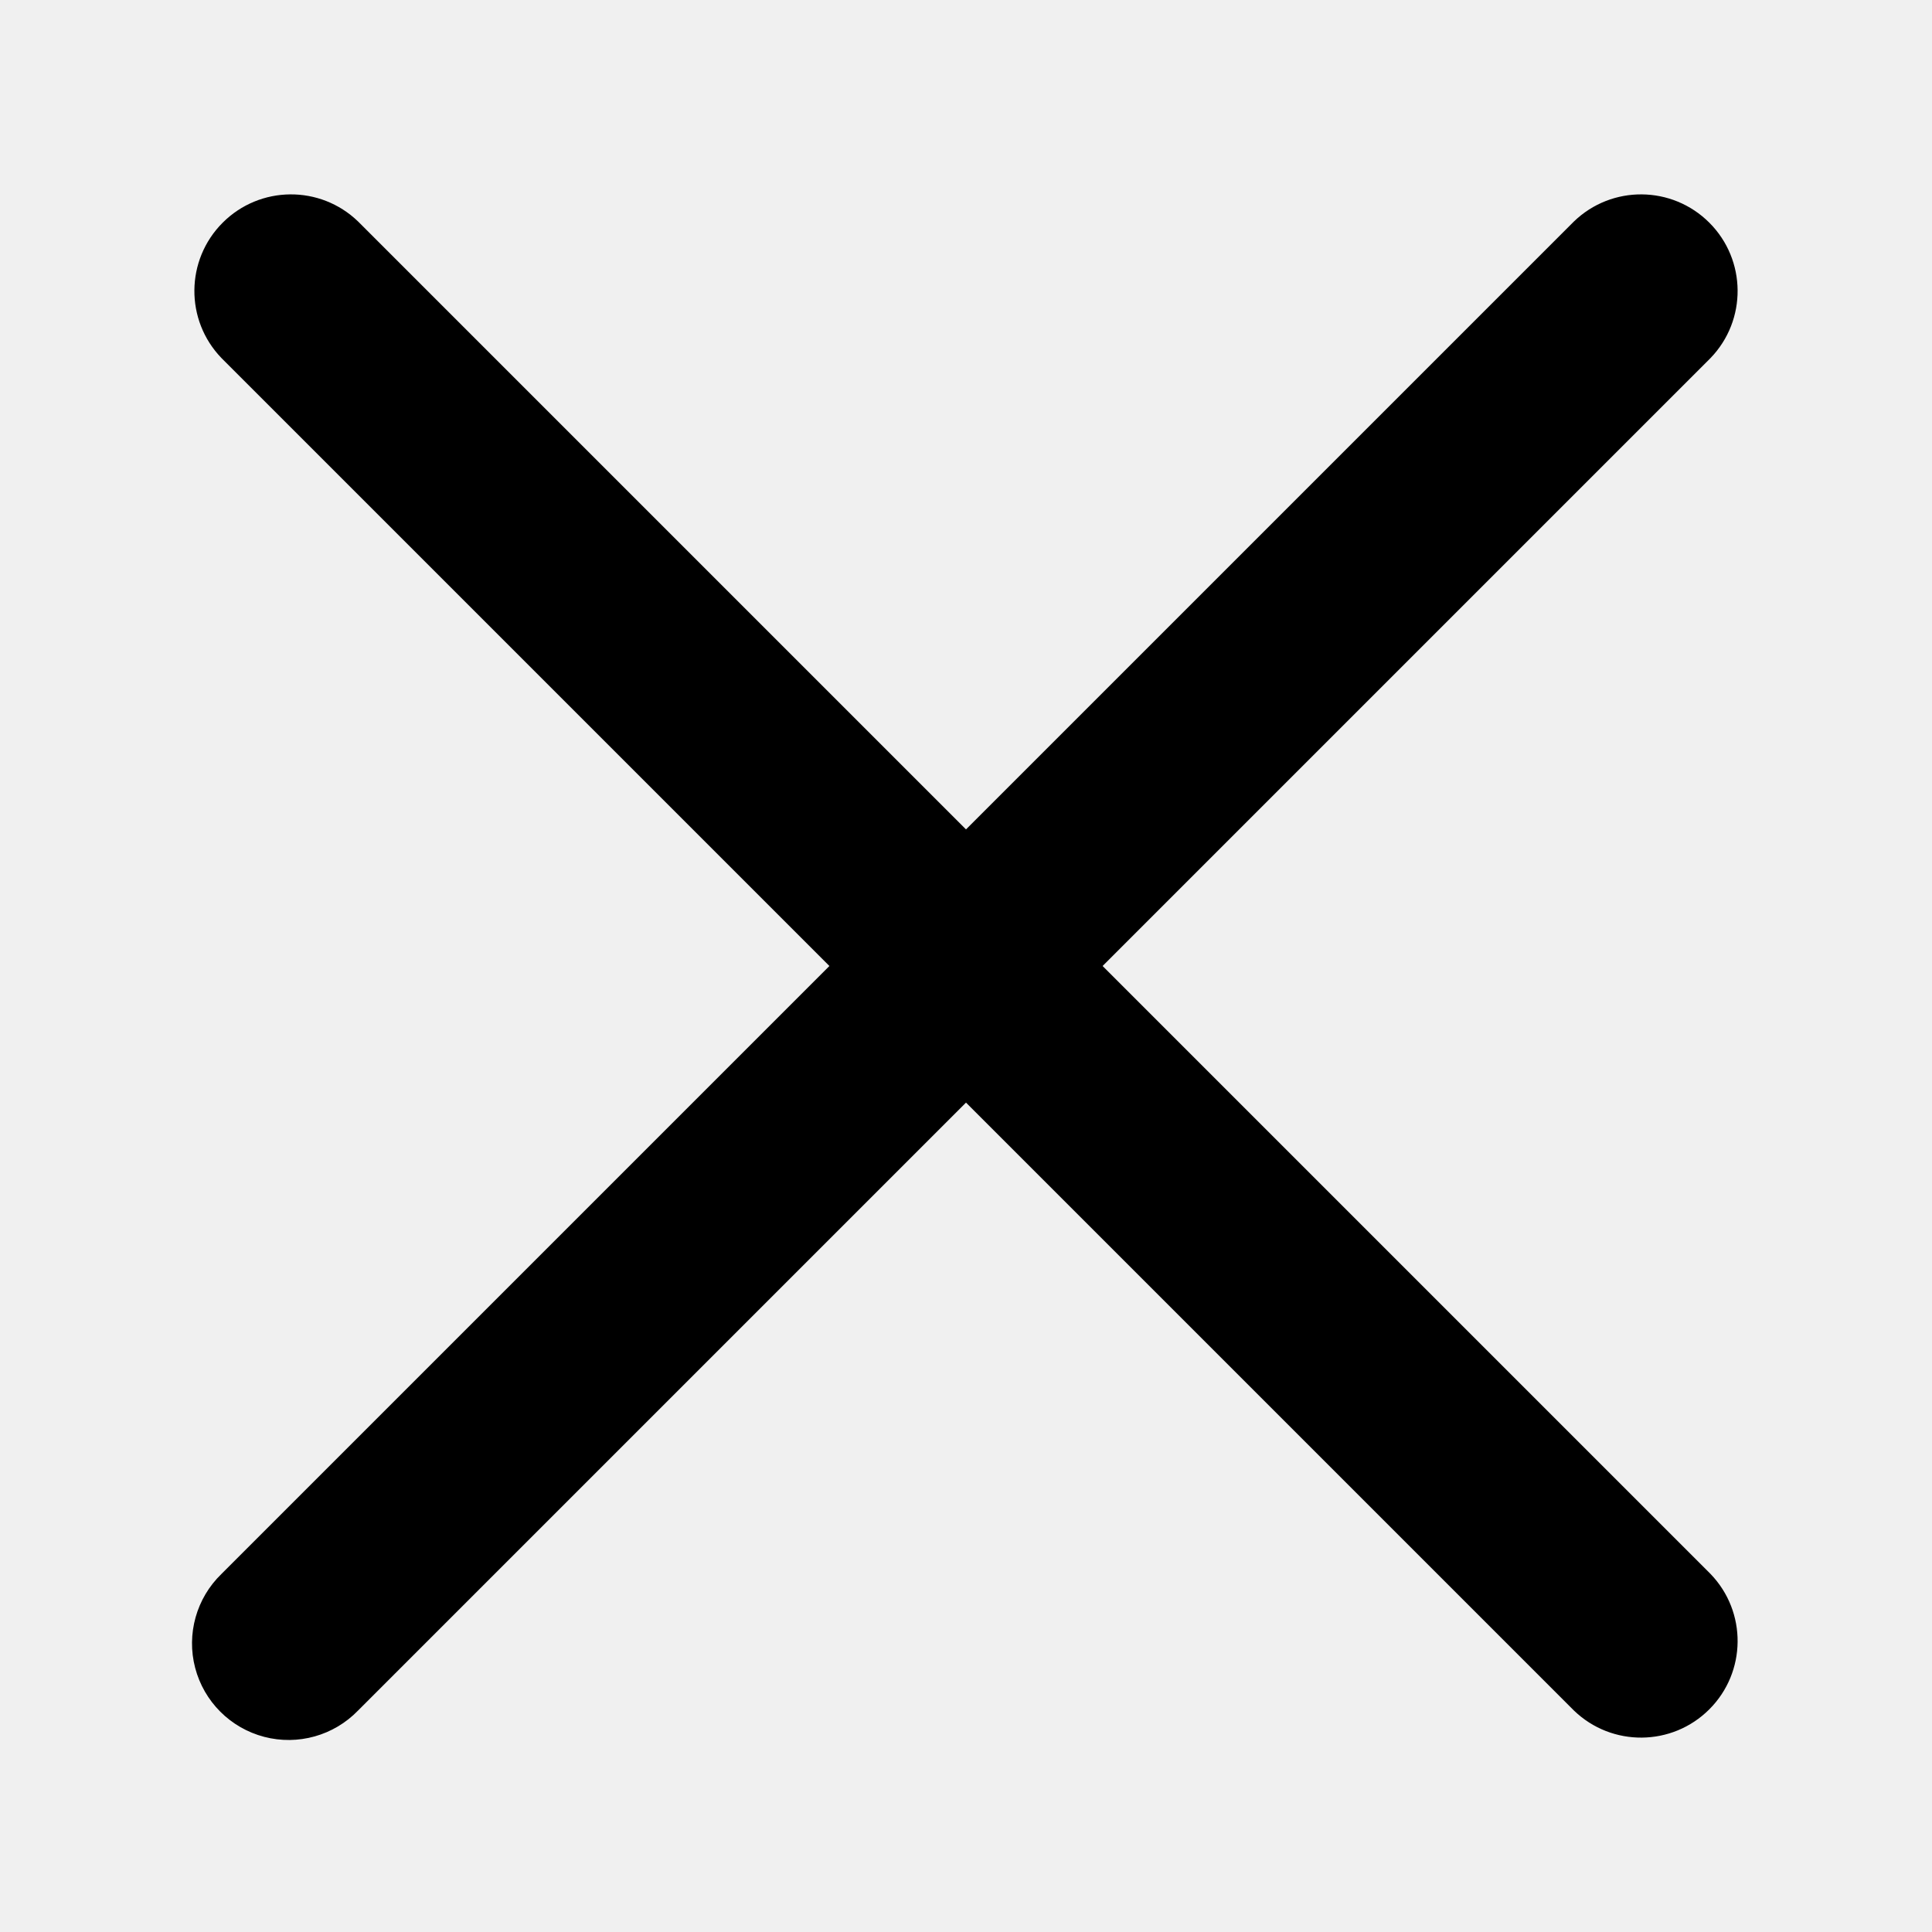
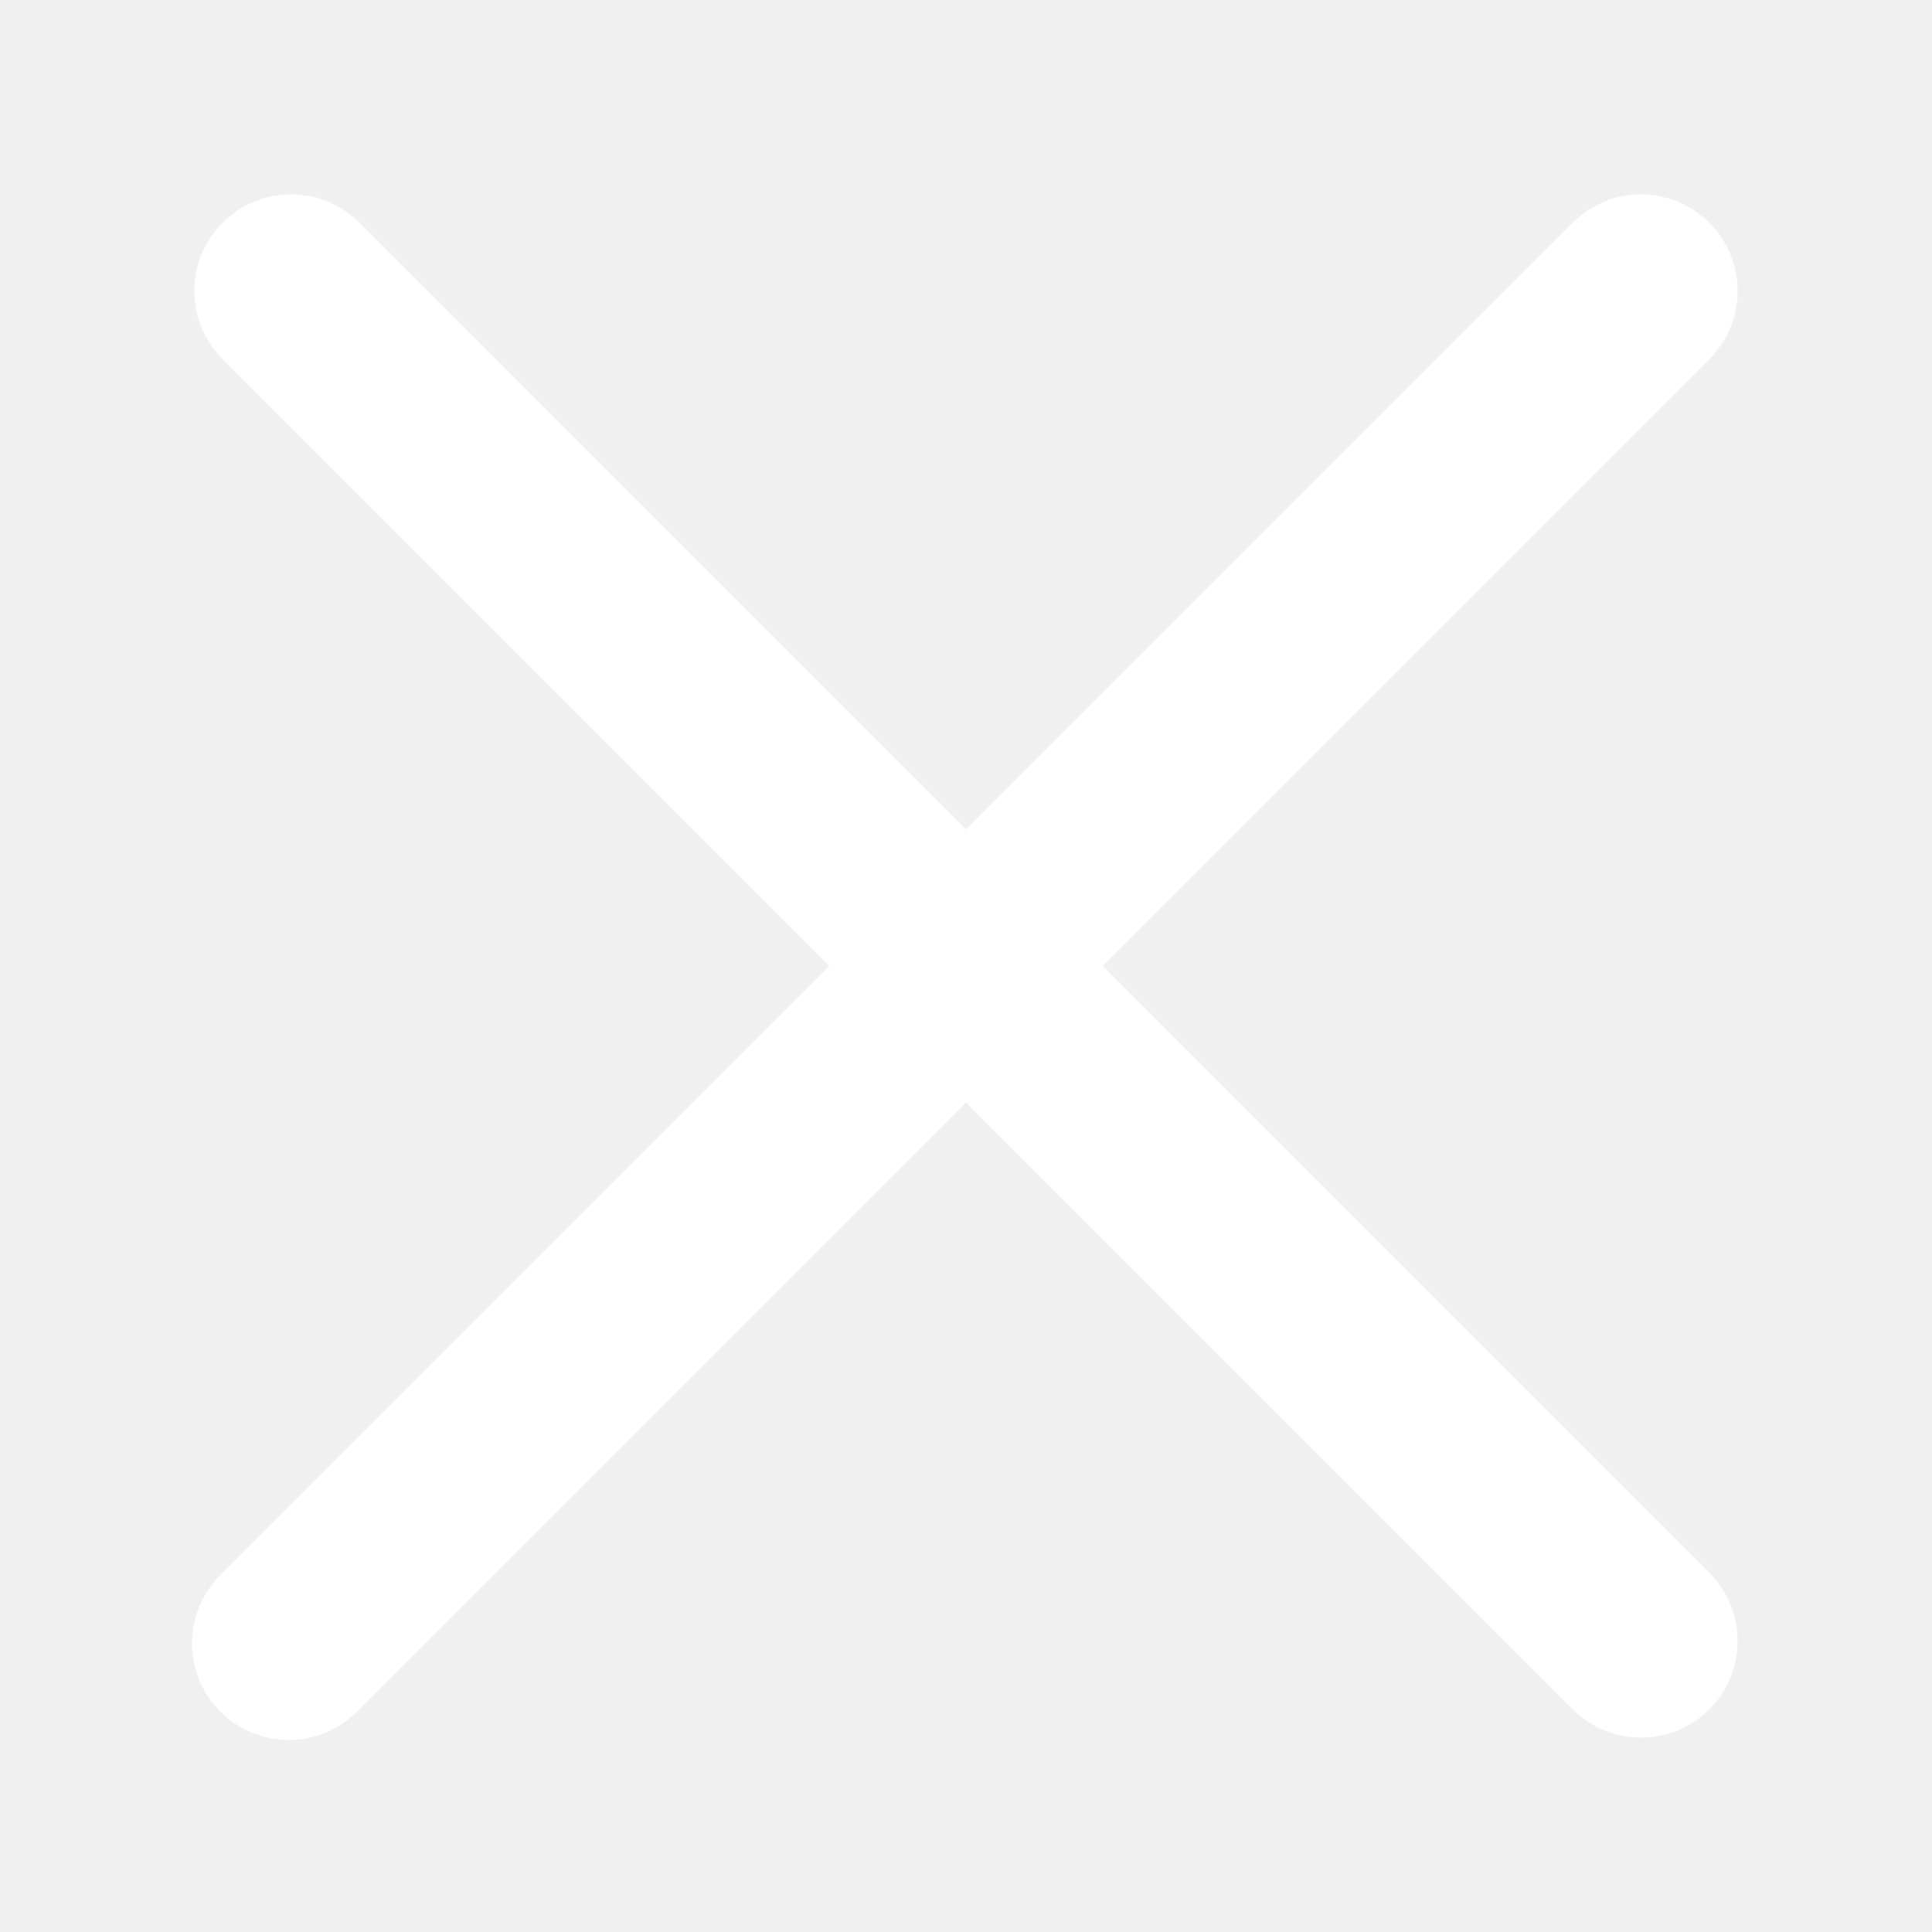
<svg xmlns="http://www.w3.org/2000/svg" width="800px" height="800px" viewBox="0 0 20 20" fill="none">
-   <path fill="#000000" fill-rule="evenodd" d="M16.293 17.707a1 1 0 001.414-1.414L11.414 10l6.293-6.293a1 1 0 00-1.414-1.414L10 8.586 3.707 2.293a1 1 0 00-1.414 1.414L8.586 10l-6.293 6.293a1 1 0 101.414 1.414L10 11.414l6.293 6.293z" />
+   <path fill="#ffffff" fill-rule="evenodd" d="M16.293 17.707a1 1 0 001.414-1.414L11.414 10l6.293-6.293a1 1 0 00-1.414-1.414L10 8.586 3.707 2.293a1 1 0 00-1.414 1.414L8.586 10l-6.293 6.293a1 1 0 101.414 1.414L10 11.414l6.293 6.293z" />
</svg>
